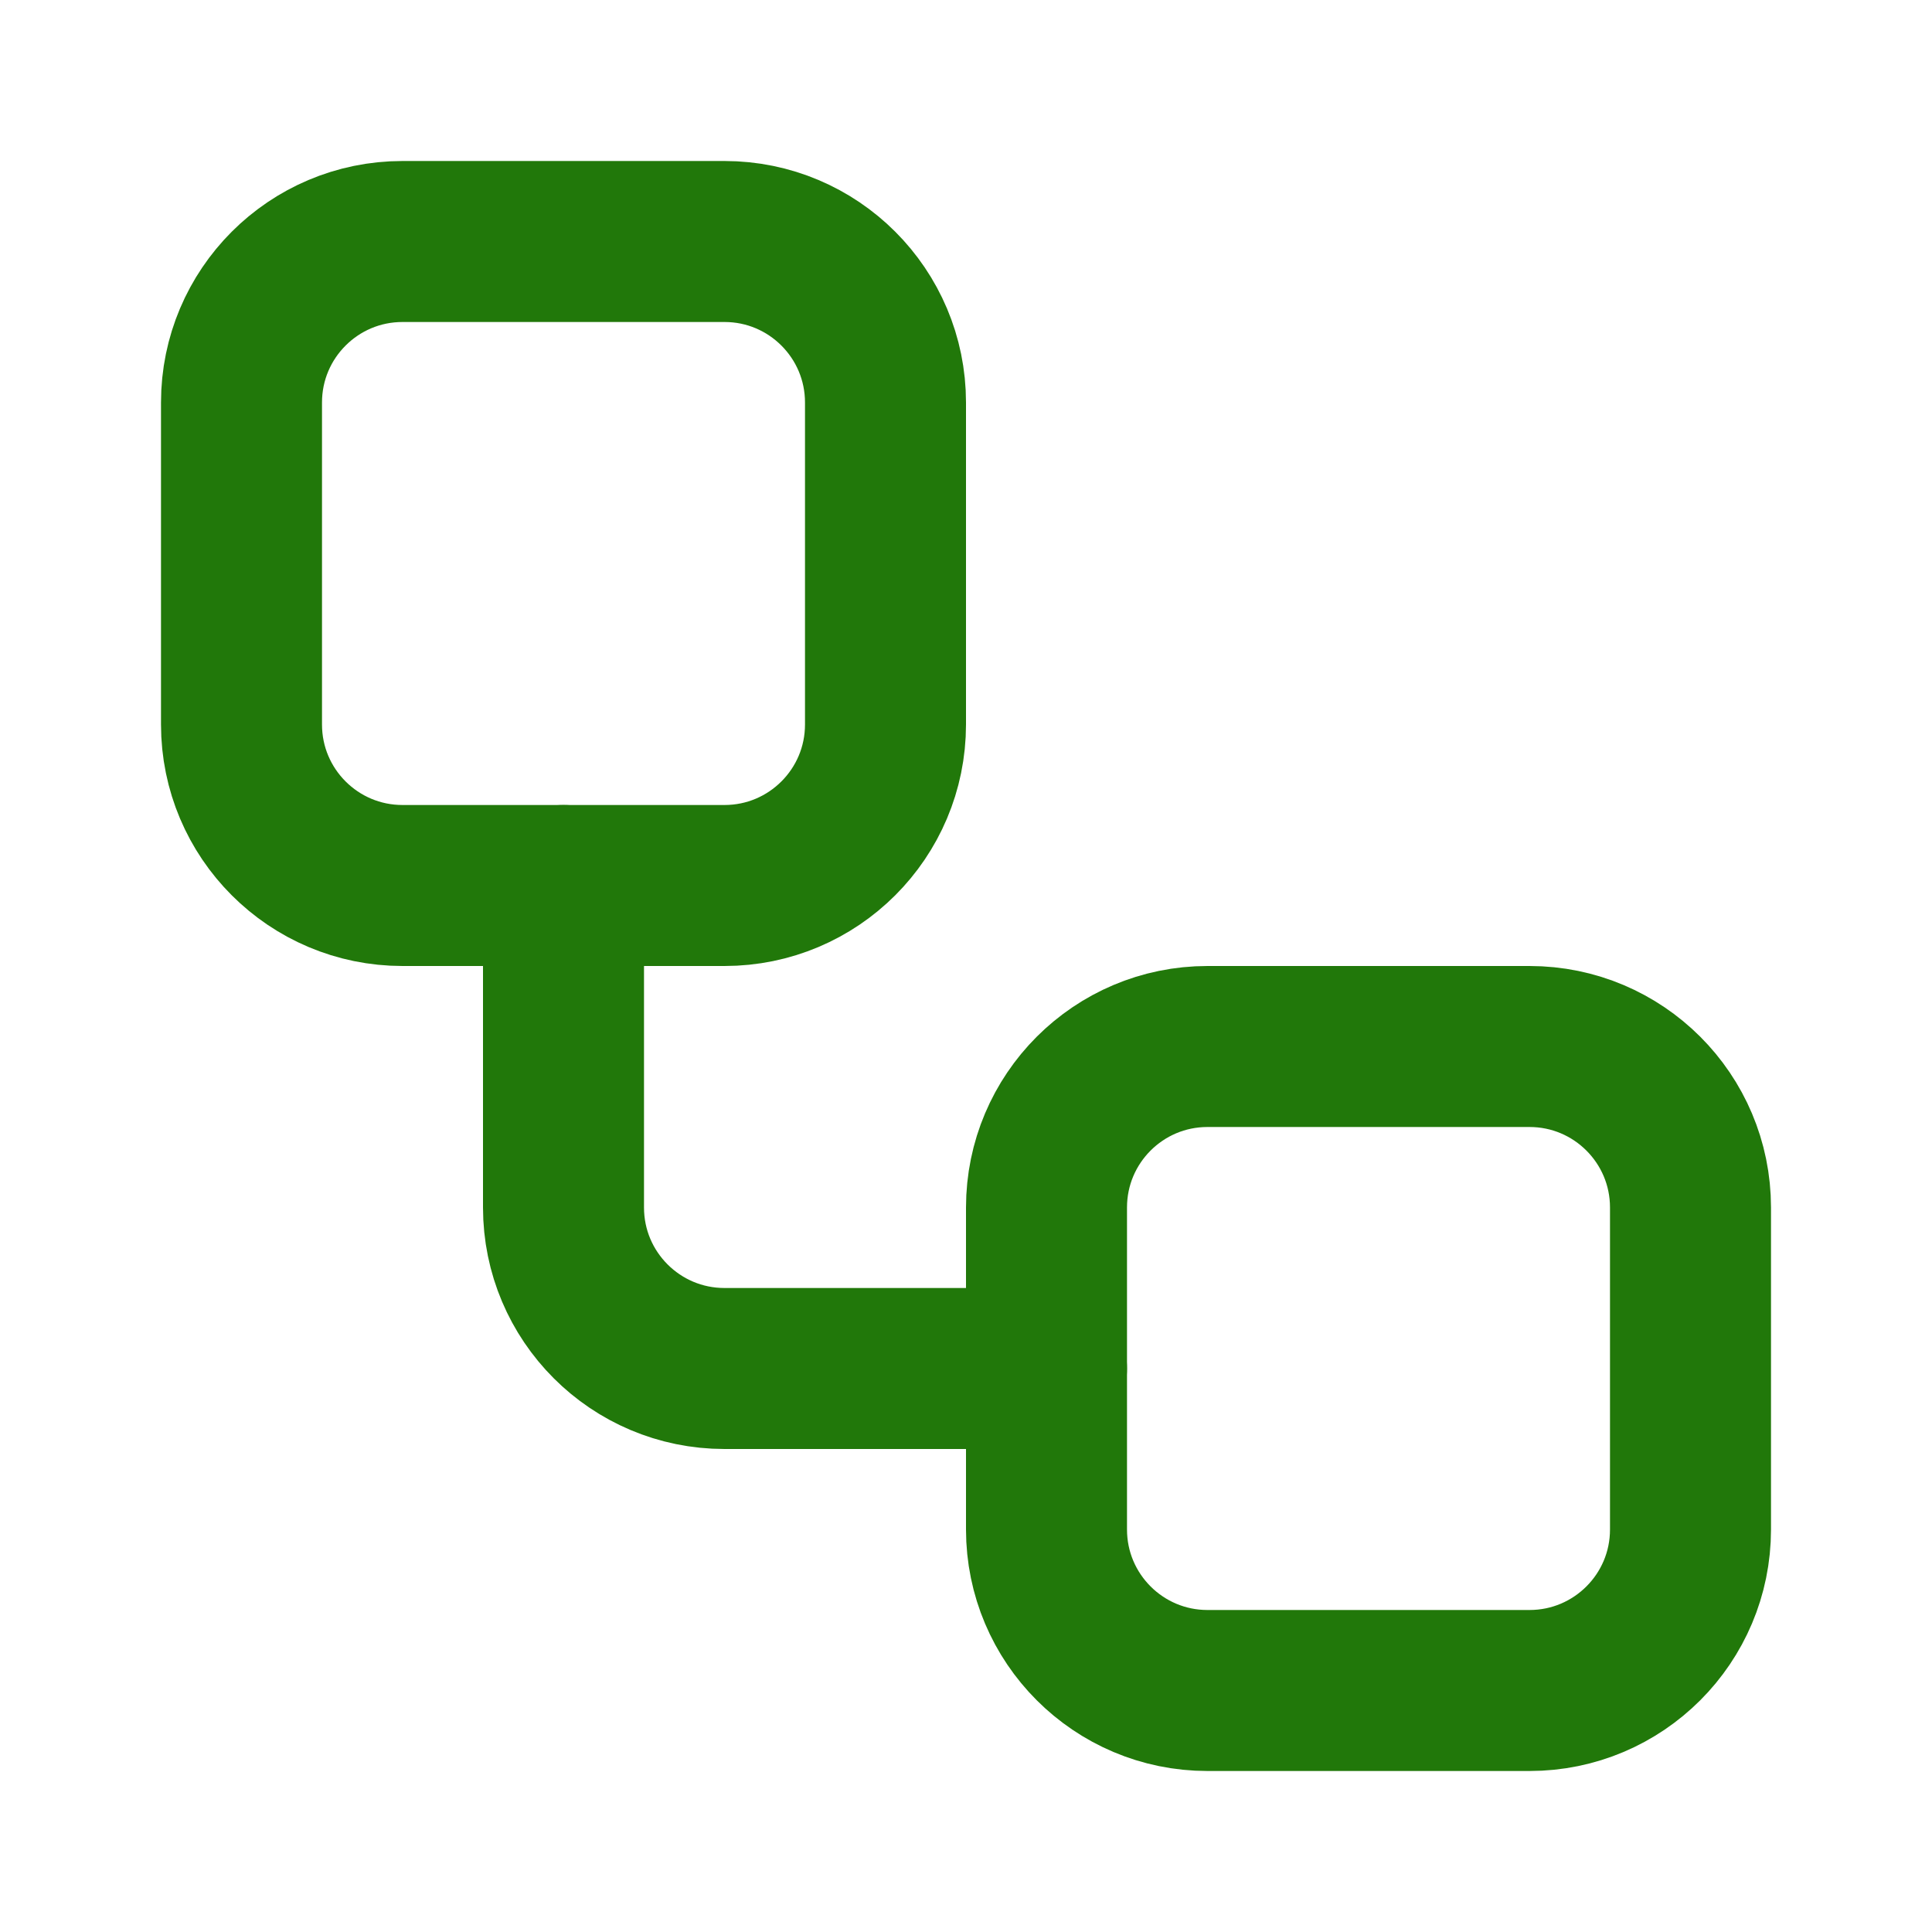
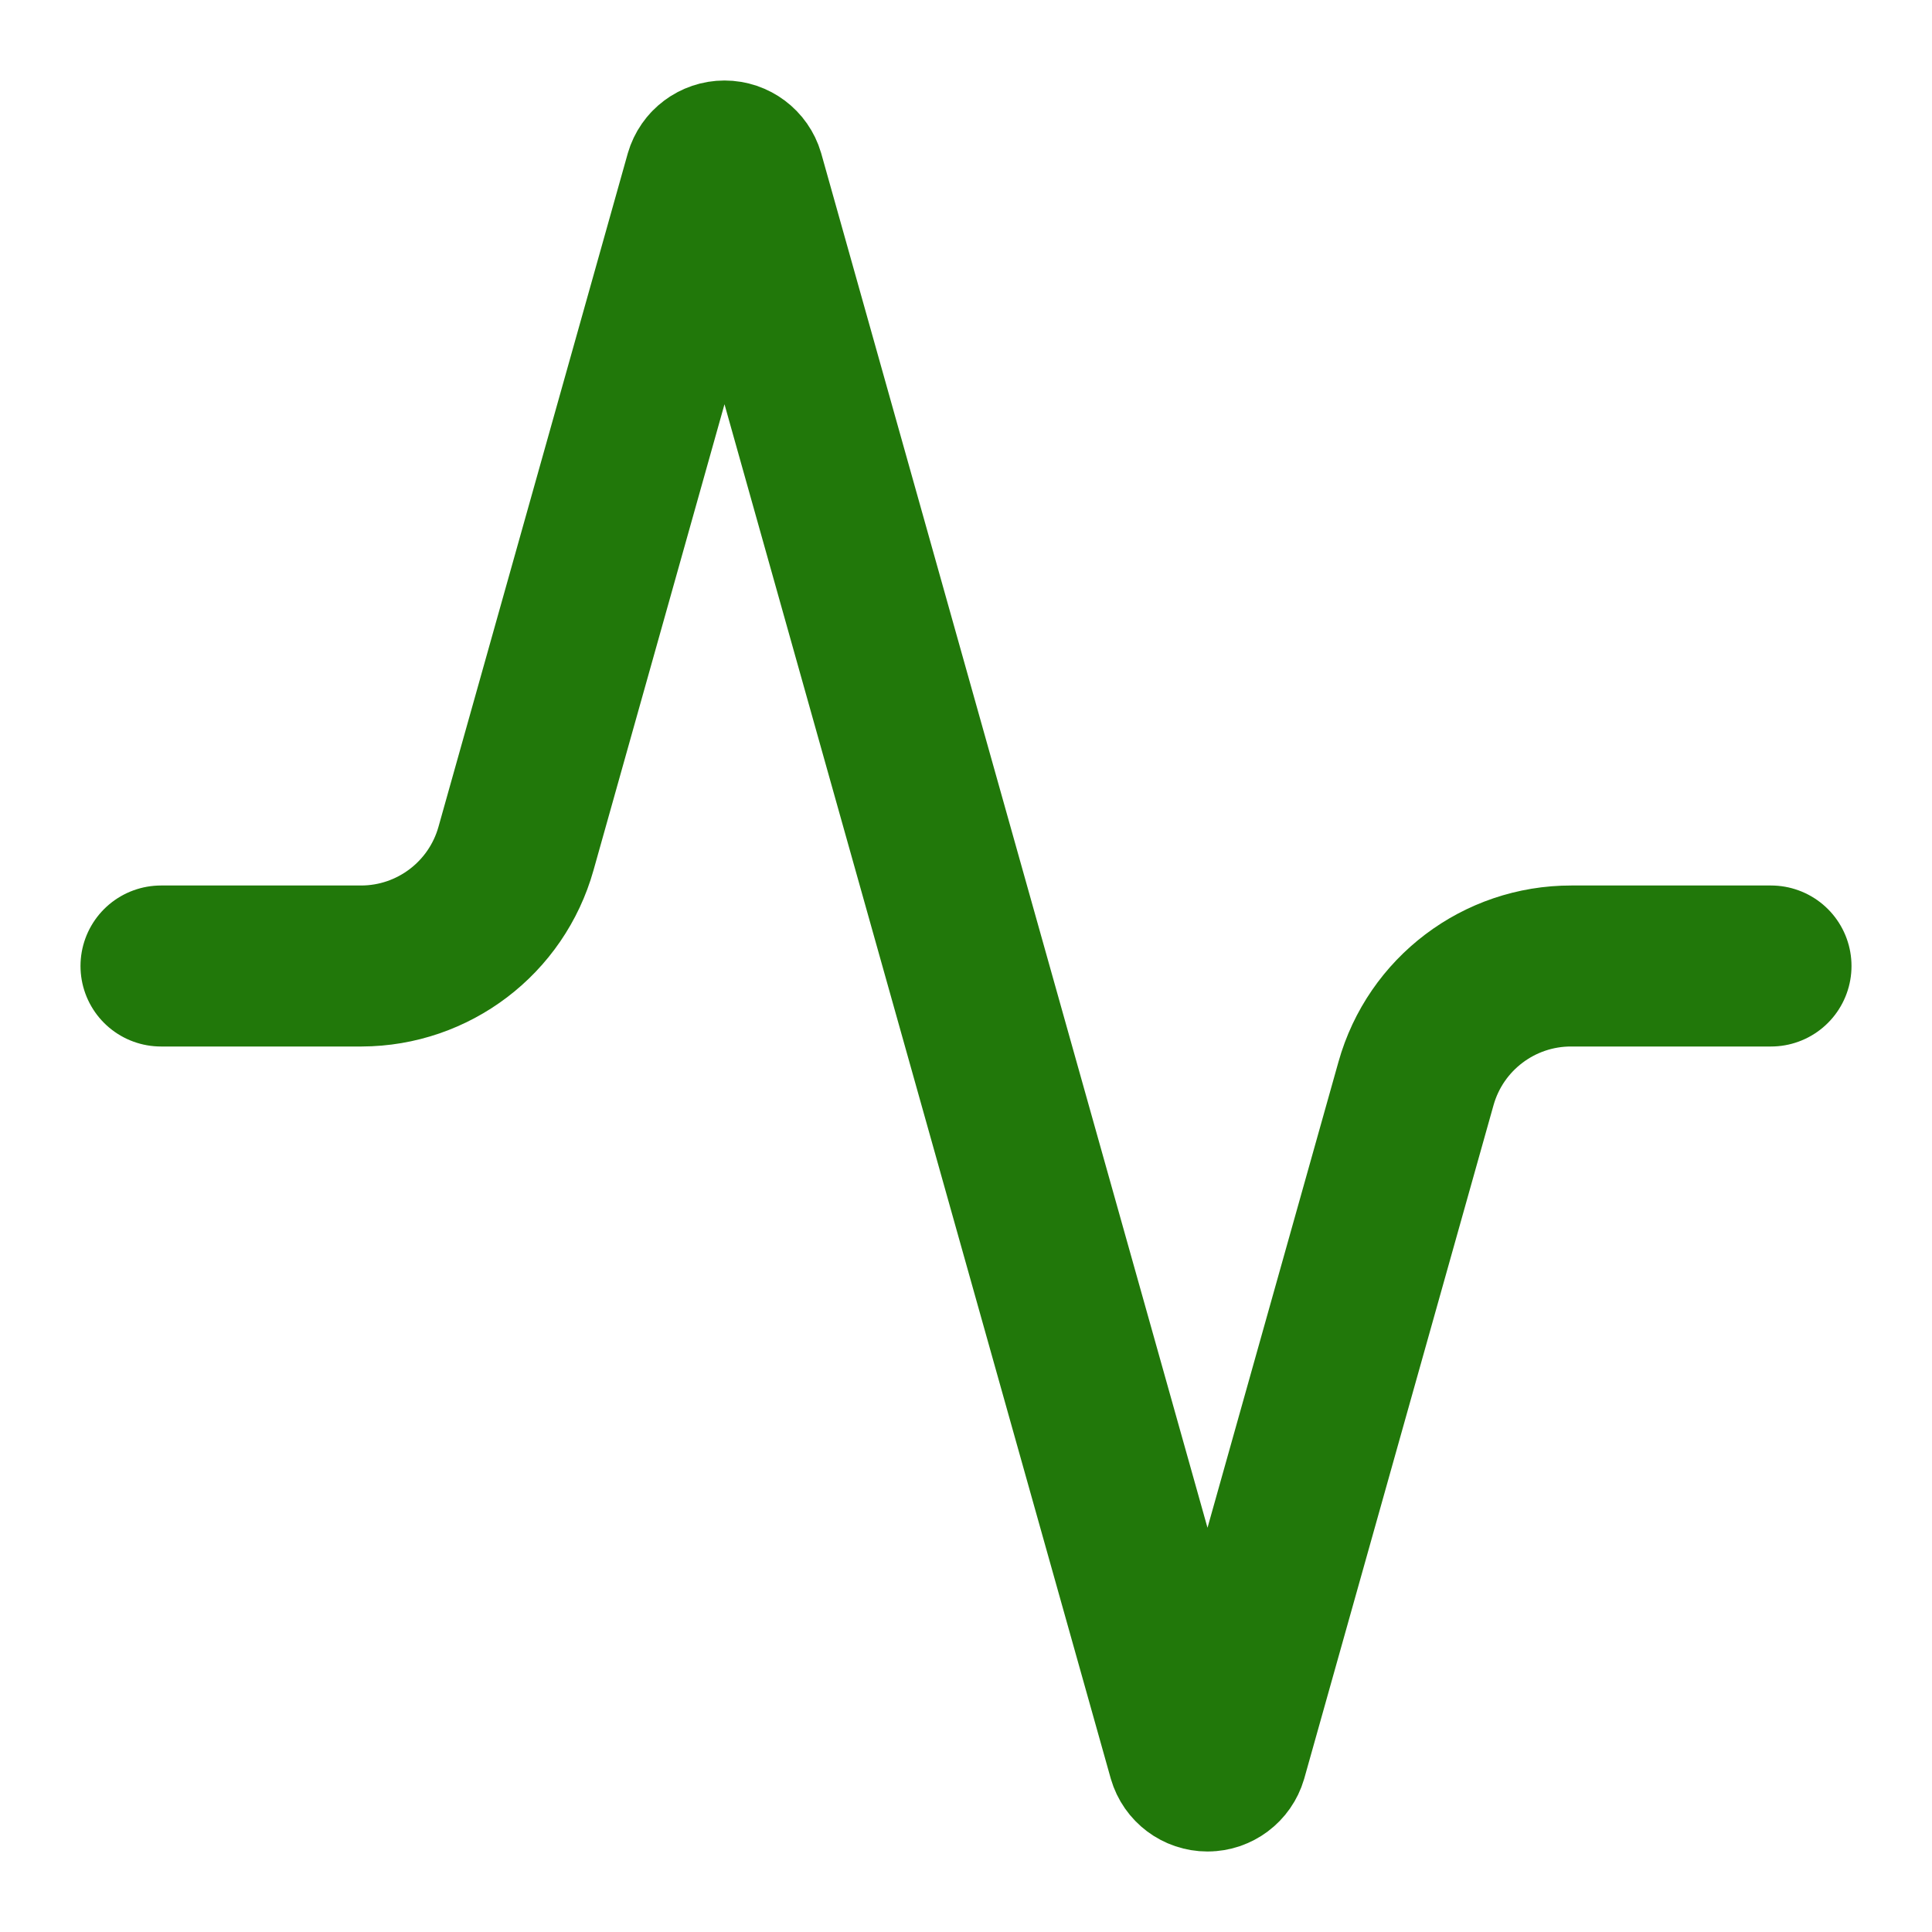
<svg xmlns="http://www.w3.org/2000/svg" width="24" height="24" viewBox="0 0 24 24" fill="none" stroke="#21780A" stroke-width="2" stroke-linecap="round" stroke-linejoin="round">
-   <rect width="8" height="8" x="3" y="3" rx="2" />
-   <path d="M7 11v4a2 2 0 0 0 2 2h4" />
-   <rect width="8" height="8" x="13" y="13" rx="2" />
+   <path d="M22 12h-2.48a2 2 0 0 0-1.93 1.46l-2.35 8.36a.25.25 0 0 1-.48 0L9.24 2.18a.25.25 0 0 0-.48 0l-2.35 8.36A2 2 0 0 1 4.49 12H2" />
</svg>
